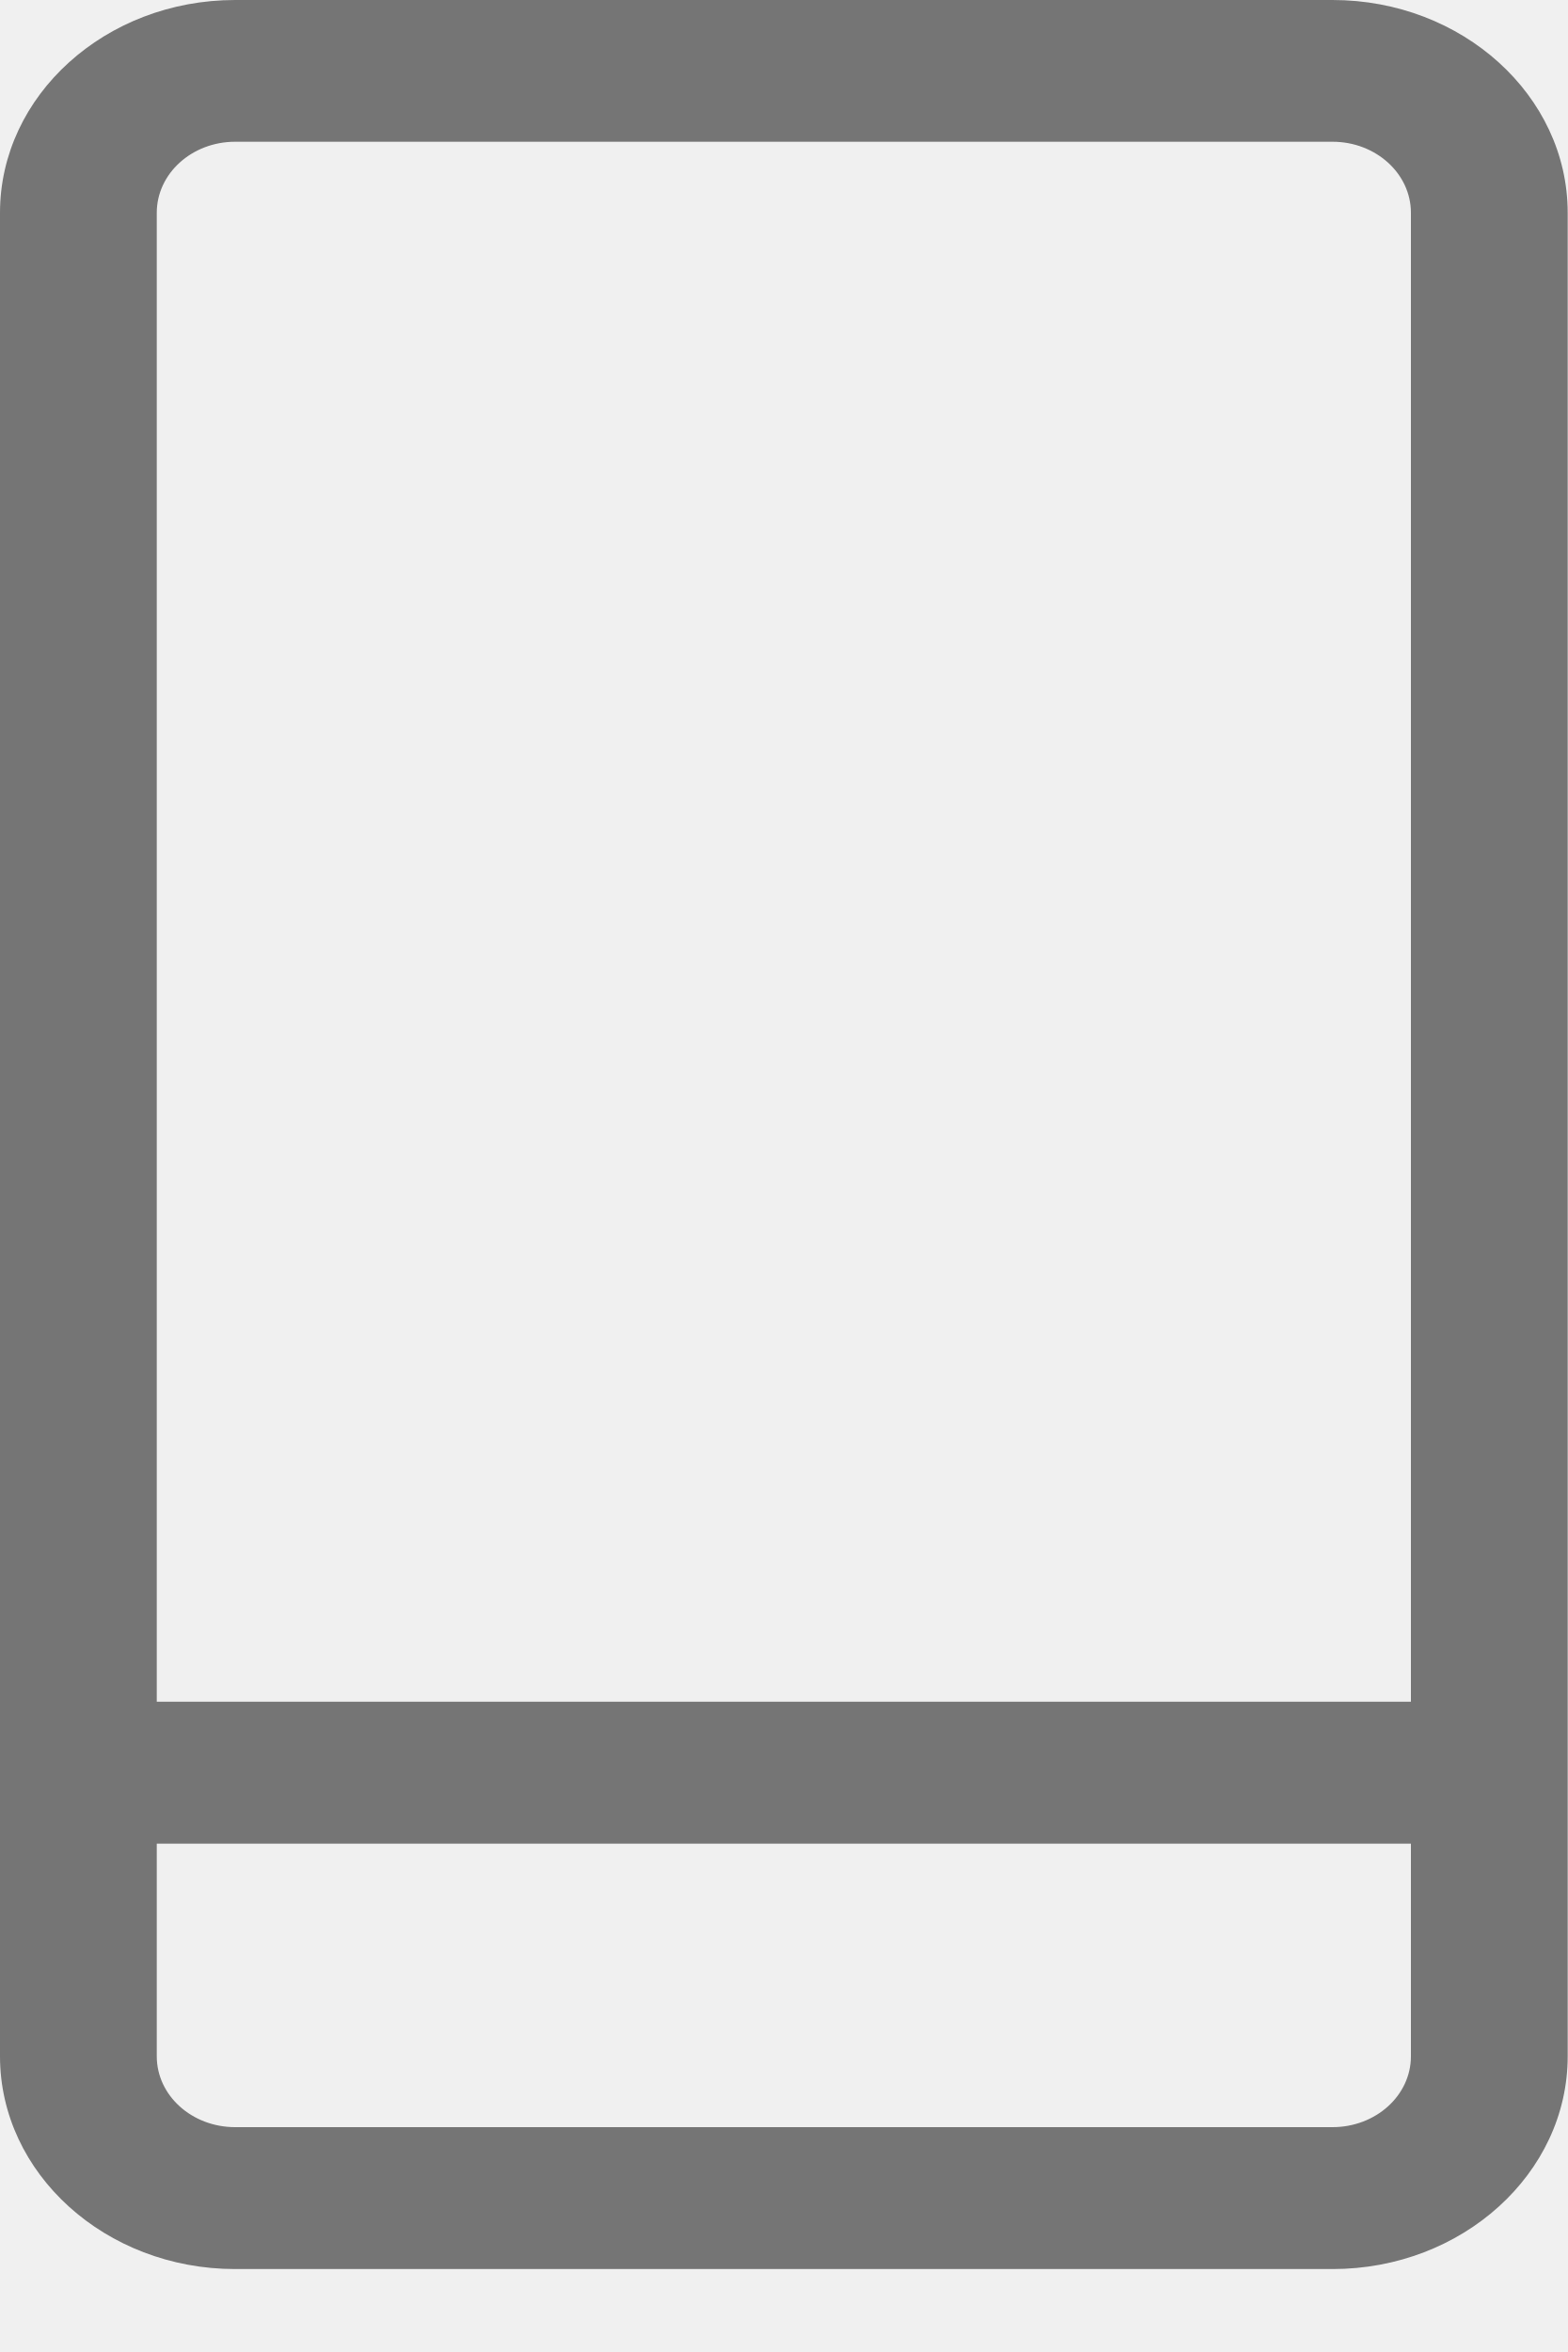
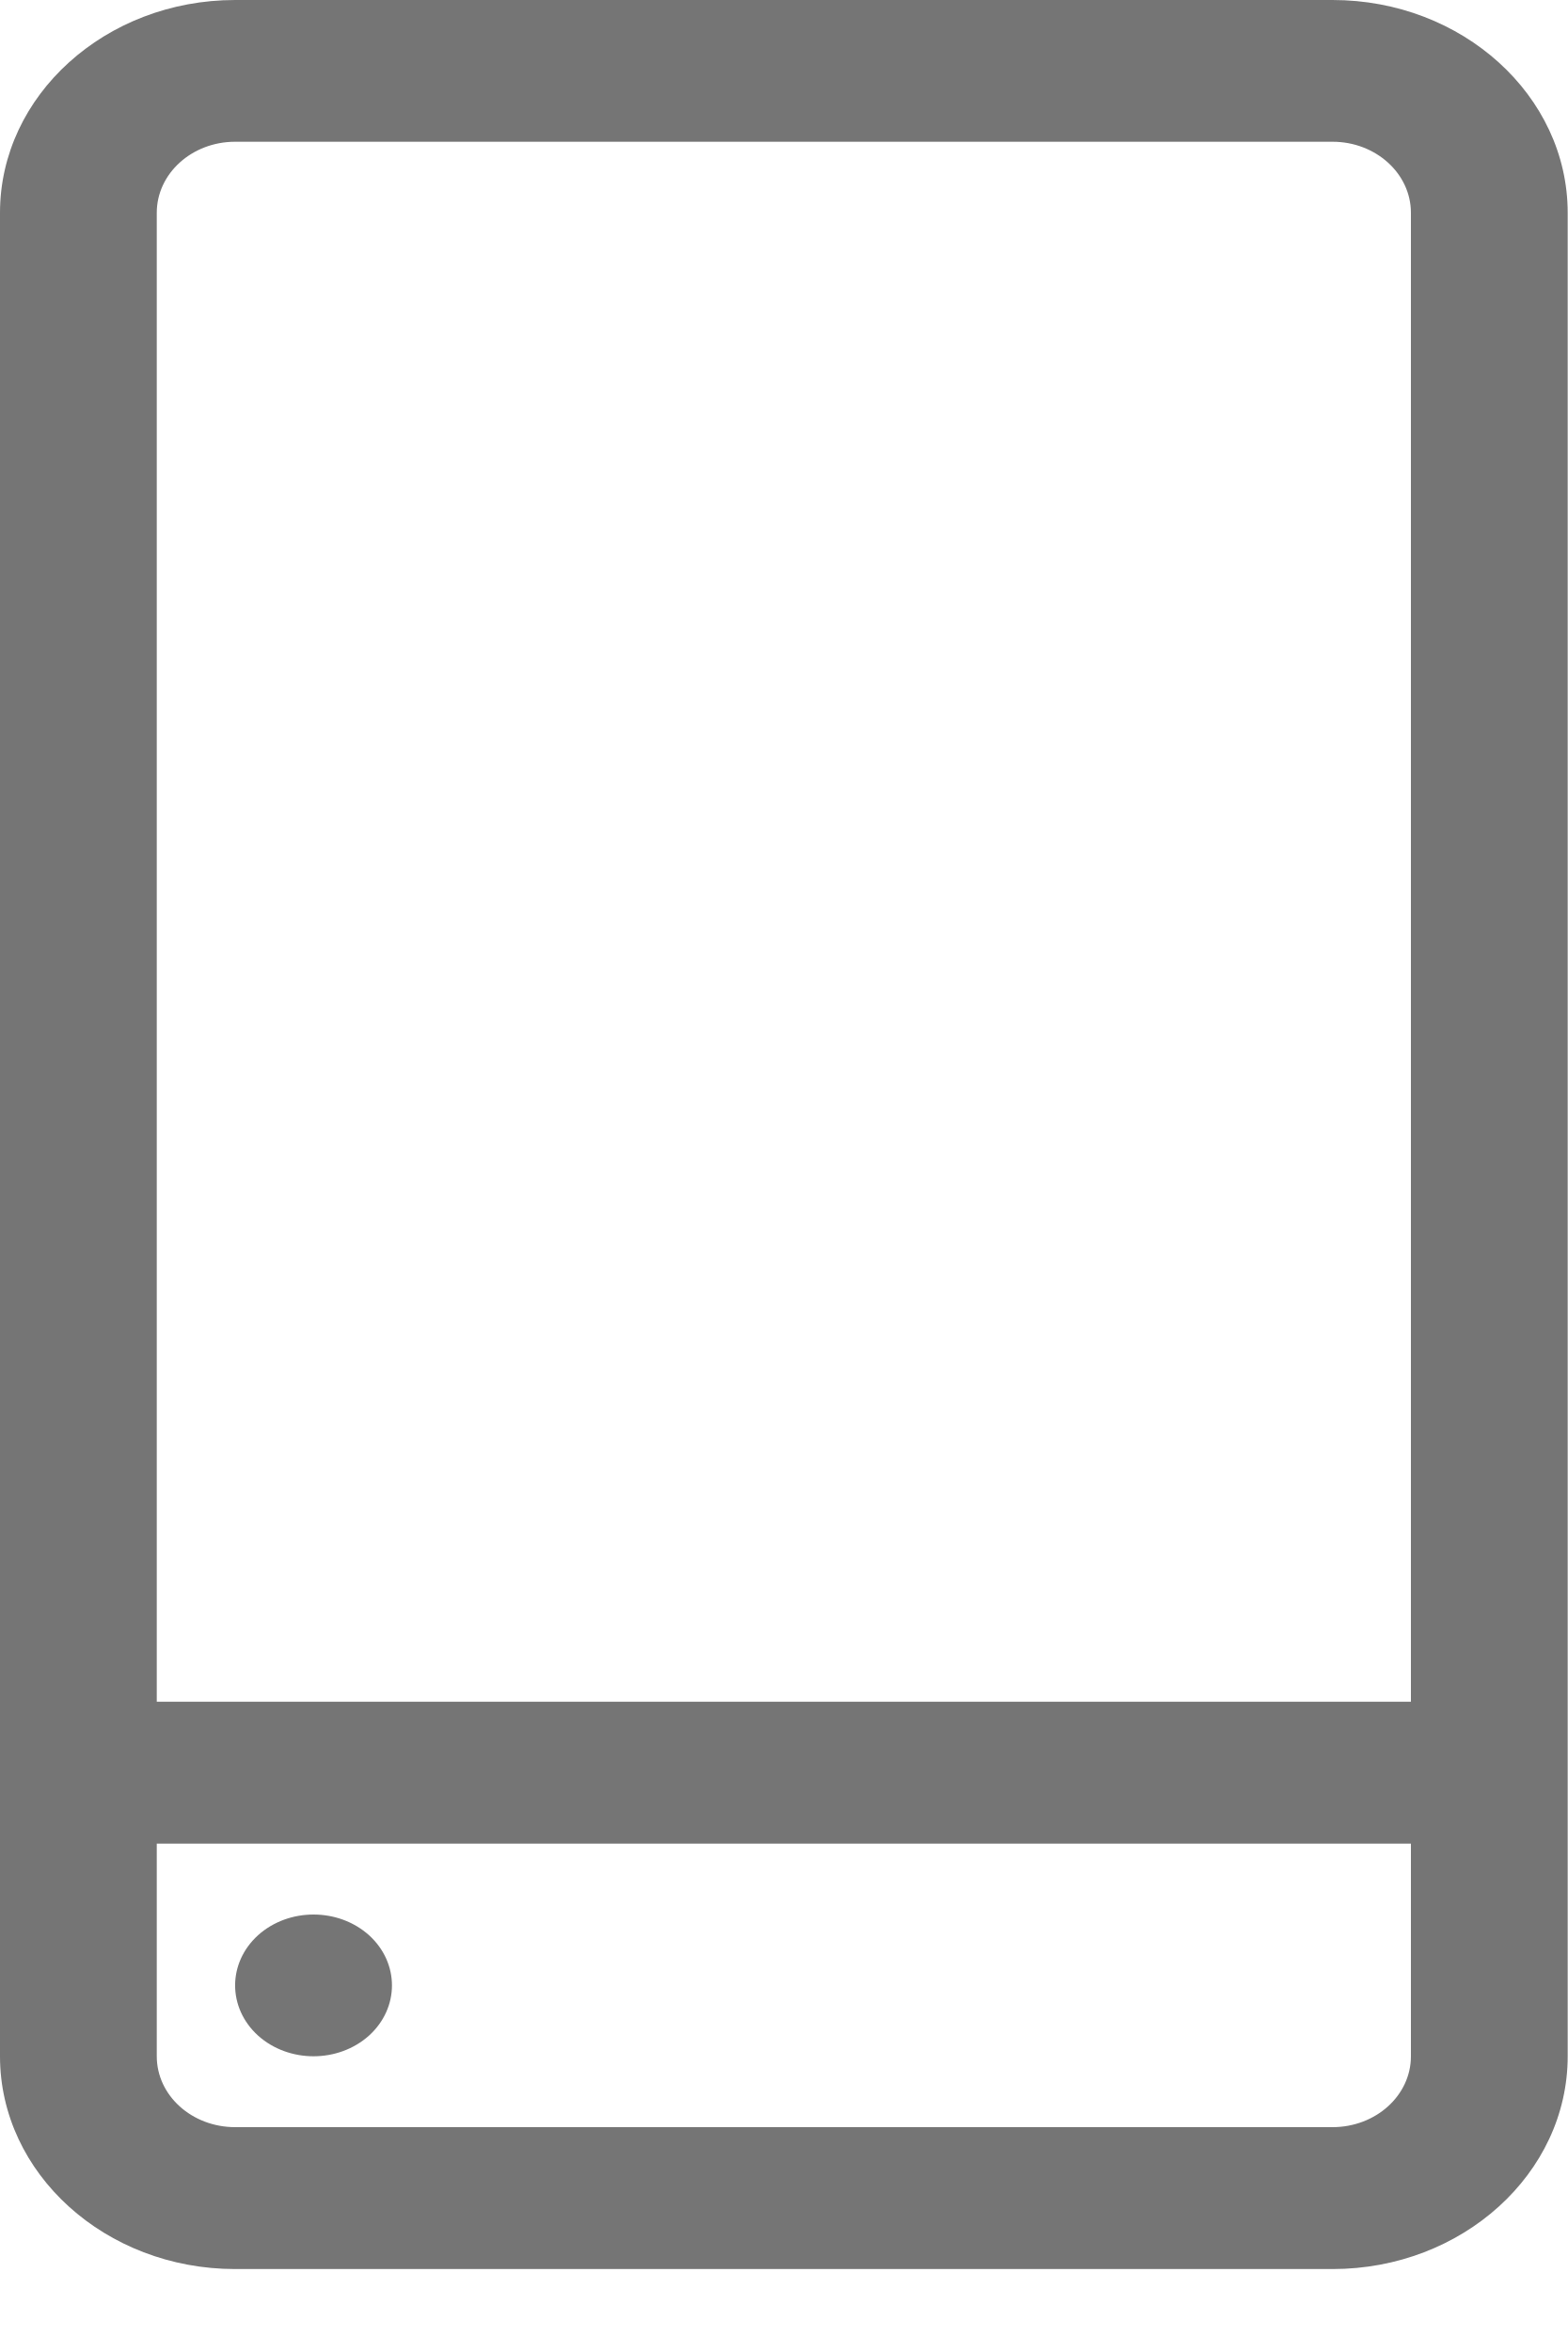
<svg xmlns="http://www.w3.org/2000/svg" width="10" height="15" viewBox="0 0 10 15" fill="none">
-   <path d="M8.5 0H1.5C0.673 0 0 0.609 0 1.357V13.114C0 13.862 0.673 14.471 1.5 14.471H8.5C9.327 14.471 10 13.862 10 13.114V1.357C10 0.609 9.327 0 8.5 0ZM1.5 0.904H8.5C8.776 0.904 9 1.107 9 1.357V10.853H1V1.357C1 1.107 1.224 0.904 1.5 0.904ZM8.5 13.566H1.5C1.224 13.566 1 13.364 1 13.114V11.758H9V13.114C9 13.364 8.776 13.566 8.5 13.566Z" fill="#757575" />
+   <rect width="10" height="15" fill="#E5E5E5" />
+   <g clip-path="url(#clip0)">
+     <rect x="-1258" y="-33" width="1600" height="2924" fill="white" />
+     <g filter="url(#filter0_d)">
+       <rect x="-1258" y="-33" width="1600" height="80" fill="white" />
+     </g>
+     <path d="M8.5 0H1.5C0.673 0 0 0.609 0 1.357V13.114C0 13.862 0.673 14.471 1.5 14.471H8.5C9.327 14.471 10 13.862 10 13.114V1.357C10 0.609 9.327 0 8.5 0ZM1.5 0.904H8.5C8.776 0.904 9 1.107 9 1.357V10.853H1V1.357C1 1.107 1.224 0.904 1.5 0.904ZM8.5 13.566H1.5C1.224 13.566 1 13.364 1 13.114V11.758H9V13.114C9 13.364 8.776 13.566 8.5 13.566Z" fill="#757575" />
+     <path d="M2.354 12.342C2.549 12.519 2.549 12.805 2.354 12.982C2.158 13.158 1.842 13.158 1.646 12.982C1.451 12.805 1.451 12.519 1.646 12.342C1.842 12.166 2.158 12.166 2.354 12.342Z" fill="#757575" />
+   </g>
+   <defs>
+     <filter id="filter0_d" x="-1260" y="-33" width="1604" height="84" filterUnits="userSpaceOnUse" color-interpolation-filters="sRGB">
+       <feFlood flood-opacity="0" result="BackgroundImageFix" />
+       <feColorMatrix in="SourceAlpha" type="matrix" values="0 0 0 0 0 0 0 0 0 0 0 0 0 0 0 0 0 0 127 0" />
+       <feOffset dy="2" />
+       <feGaussianBlur stdDeviation="1" />
+       <feColorMatrix type="matrix" values="0 0 0 0 0 0 0 0 0 0 0 0 0 0 0 0 0 0 0.12 0" />
+       <feBlend mode="normal" in2="BackgroundImageFix" result="effect1_dropShadow" />
+       <feBlend mode="normal" in="SourceGraphic" in2="effect1_dropShadow" result="shape" />
+     </filter>
+     <clipPath id="clip0">
+       <rect x="-1258" y="-33" width="1600" height="2924" fill="white" />
+     </clipPath>
+   </defs>
</svg>
